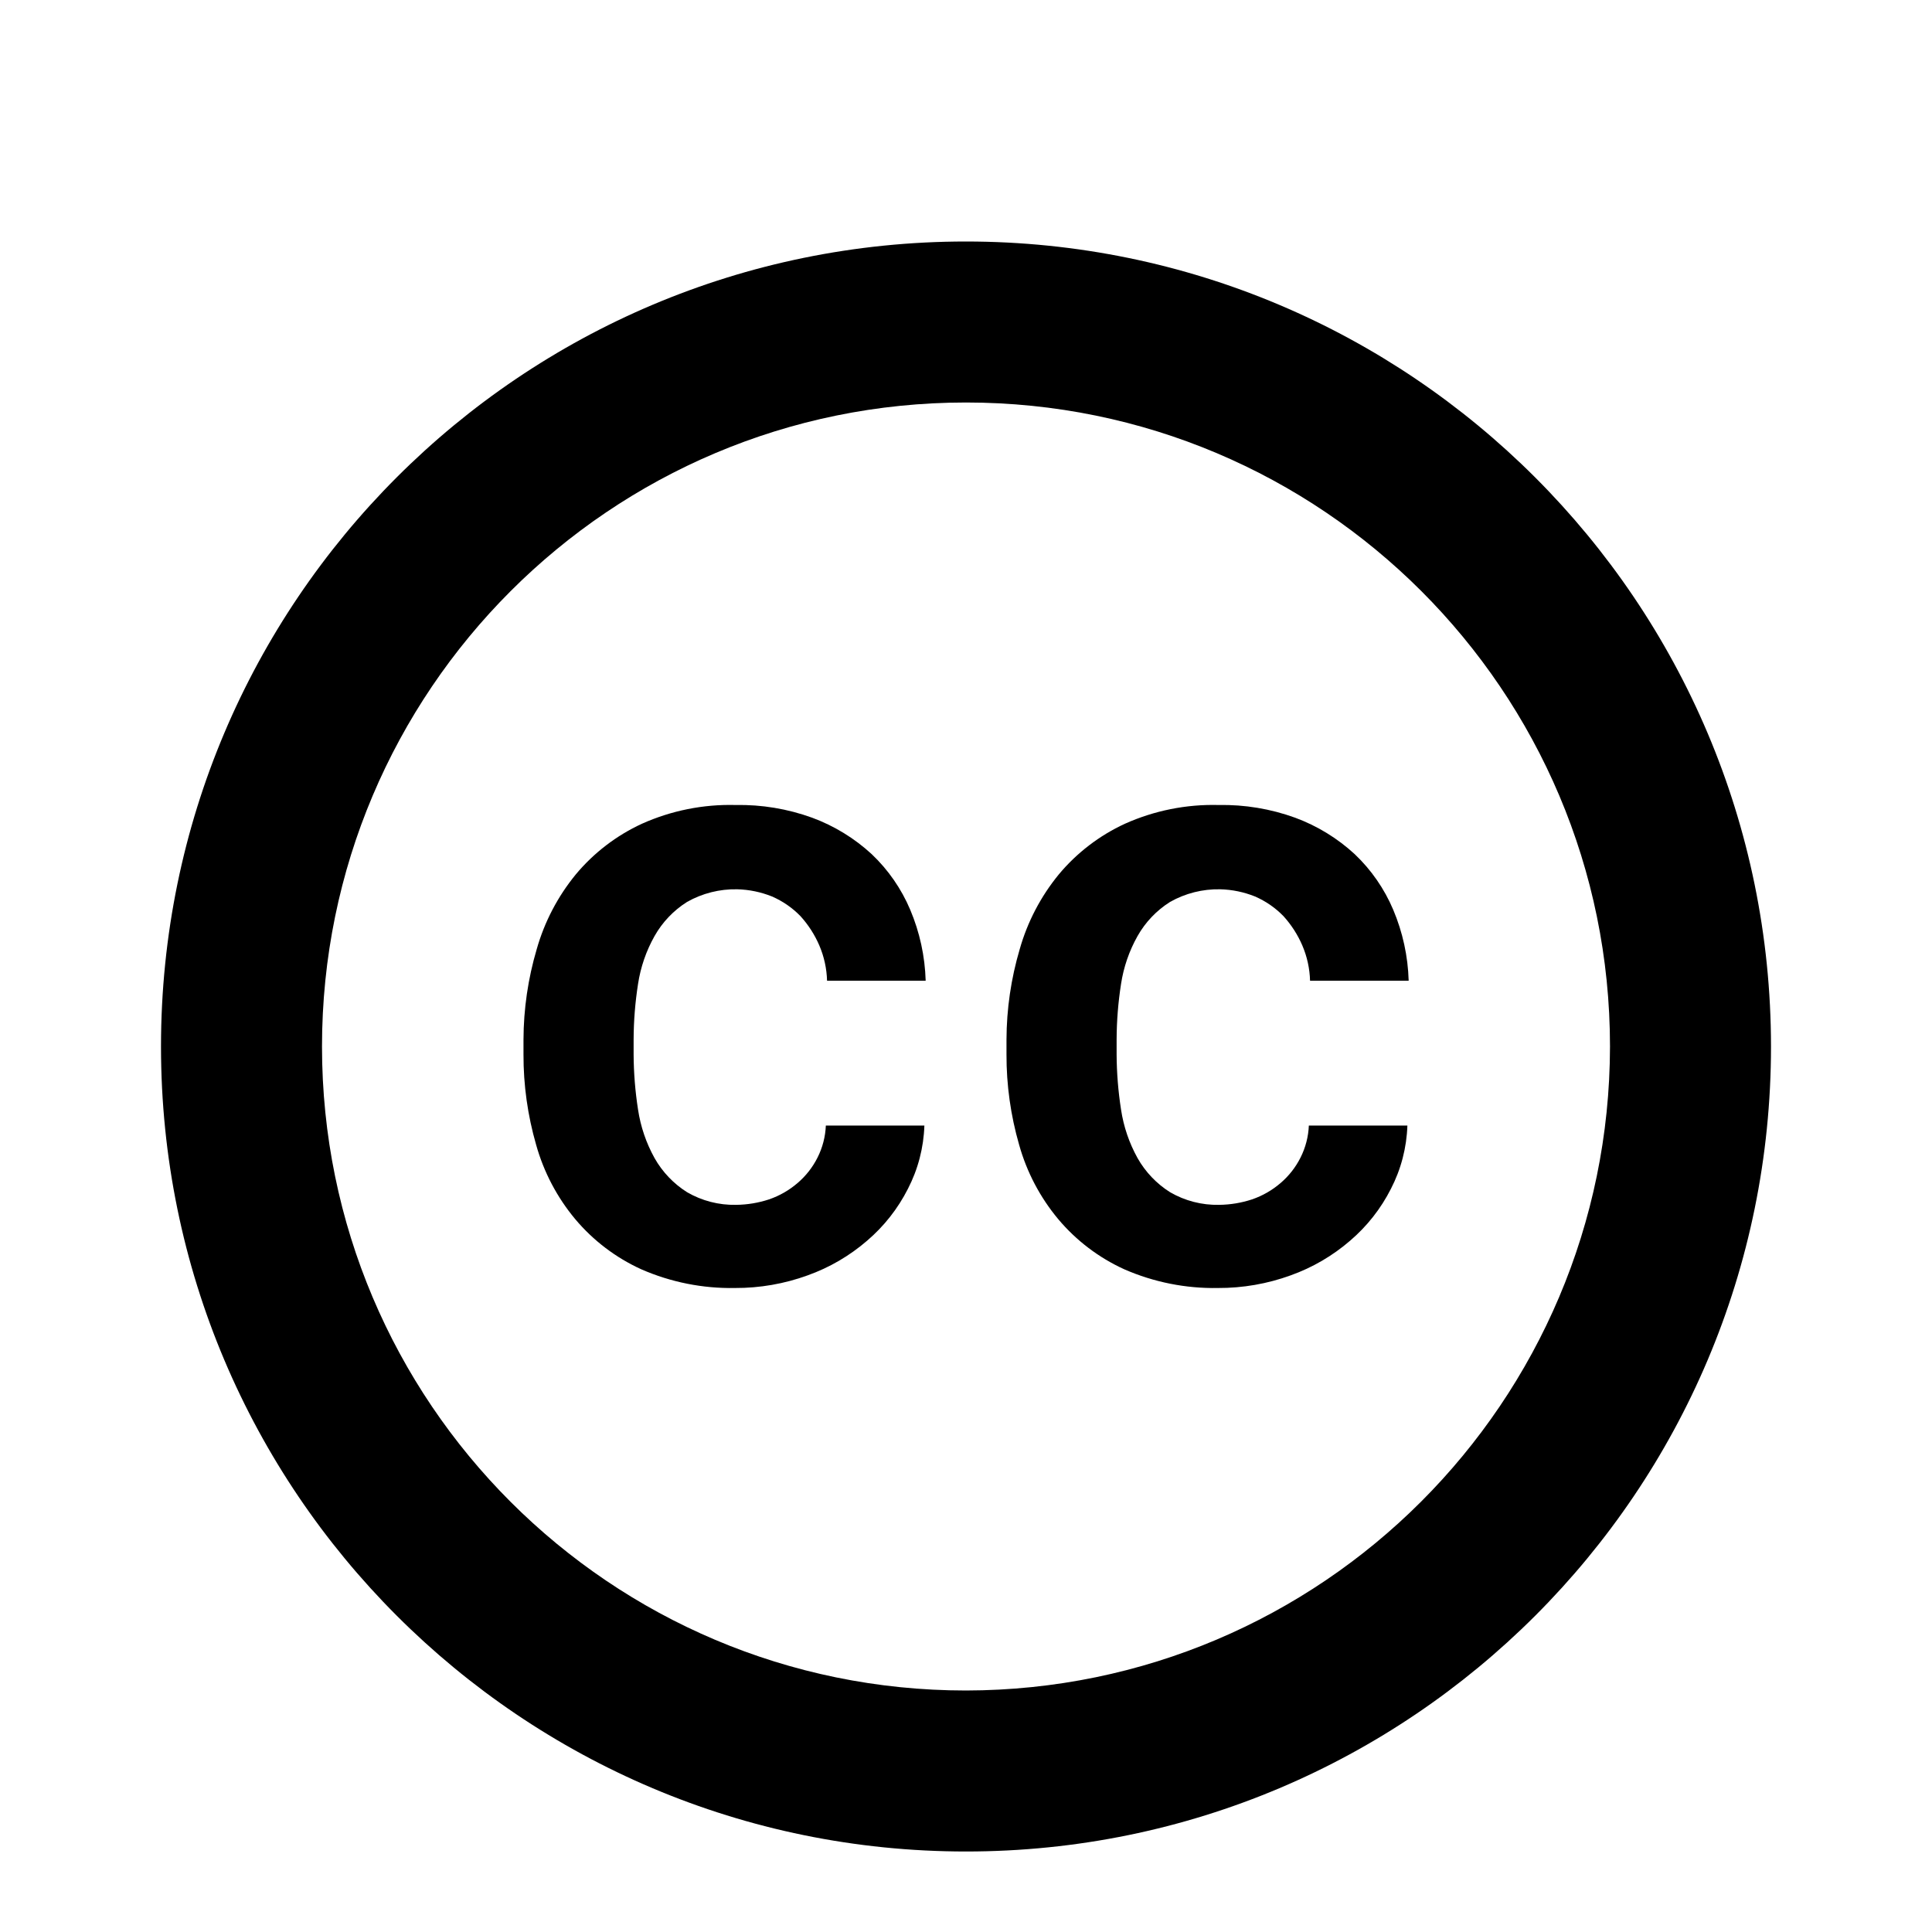
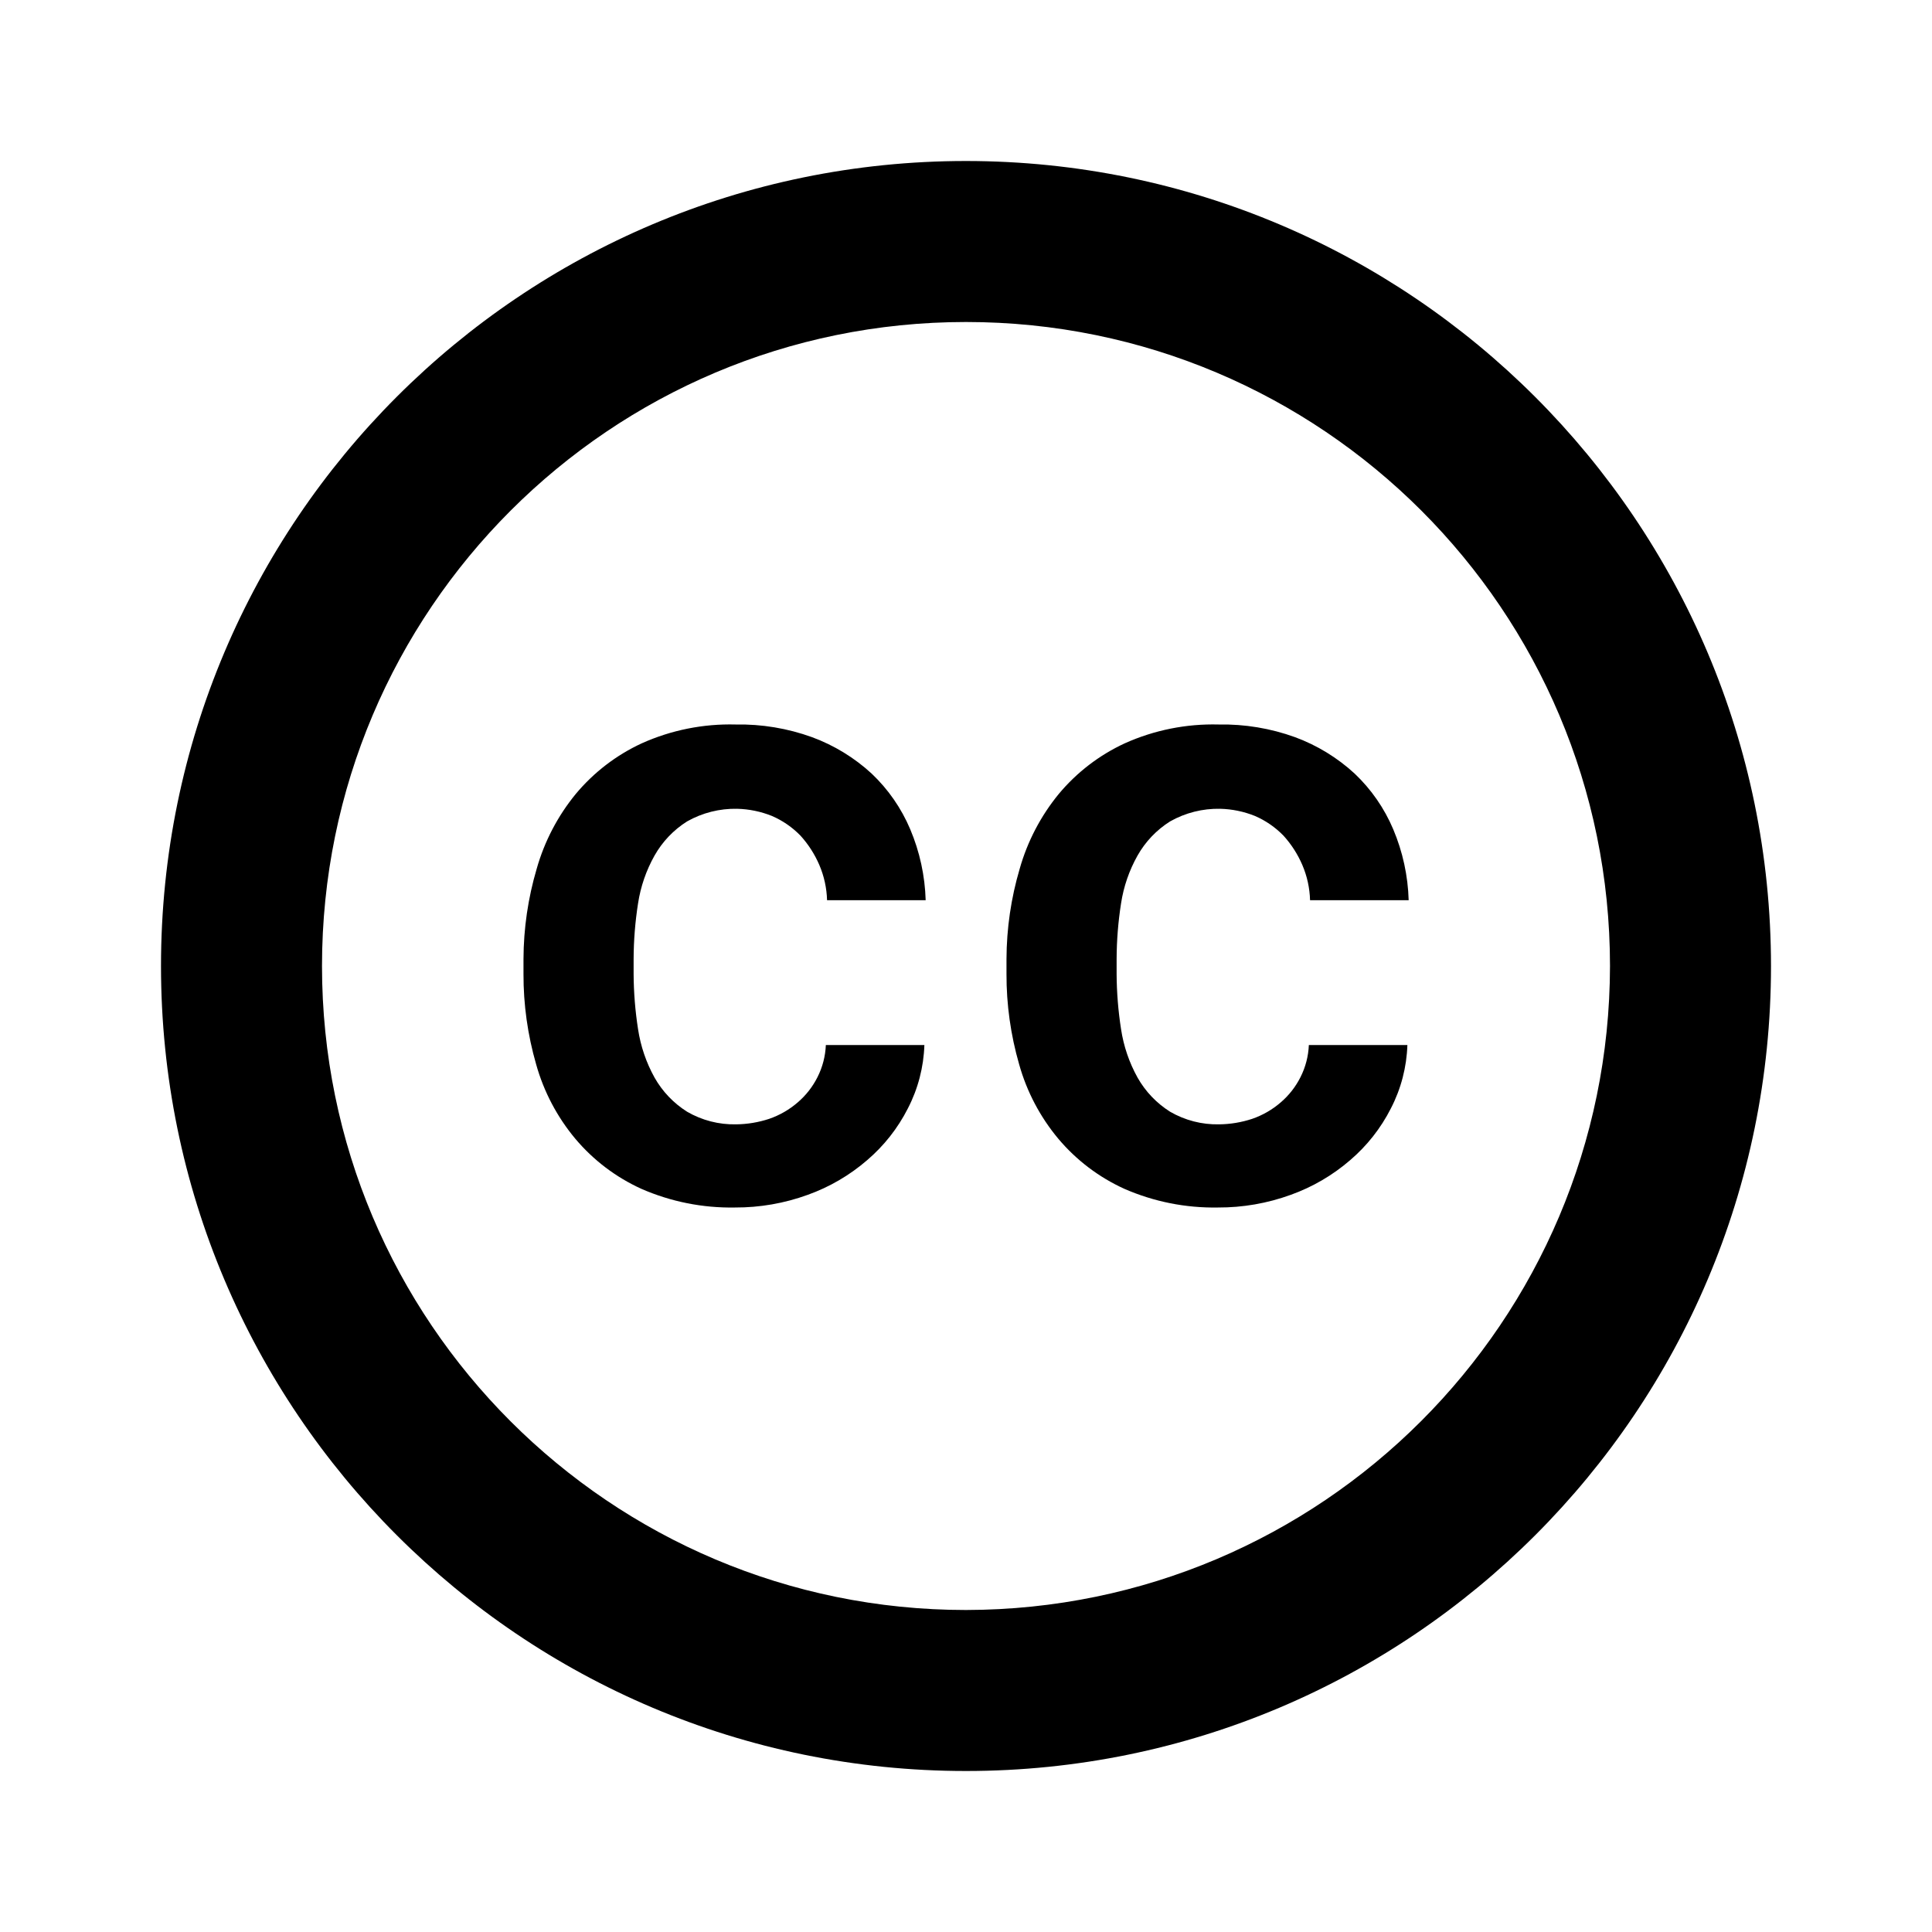
<svg xmlns="http://www.w3.org/2000/svg" id="print" viewBox="0 0 24 24">
-   <path d="M7.926,12.223a1.748,1.748,0,0,1,.205-.595,1.196,1.196,0,0,1,.404-.424,1.214,1.214,0,0,1,.623-.157,1.24,1.24,0,0,1,.431.089,1.104,1.104,0,0,1,.356.246,1.315,1.315,0,0,1,.233.363,1.196,1.196,0,0,1,.096.438h1.225a2.447,2.447,0,0,0-.192-.882,2.054,2.054,0,0,0-.479-.691,2.234,2.234,0,0,0-.739-.452A2.642,2.642,0,0,0,9.137,10a2.674,2.674,0,0,0-1.163.233,2.353,2.353,0,0,0-.821.629,2.573,2.573,0,0,0-.486.93,4.007,4.007,0,0,0-.164,1.122v.185a4.006,4.006,0,0,0,.157,1.122,2.486,2.486,0,0,0,.486.924,2.335,2.335,0,0,0,.821.623A2.777,2.777,0,0,0,9.13,16a2.608,2.608,0,0,0,.903-.157,2.33,2.33,0,0,0,.739-.431,2.087,2.087,0,0,0,.506-.643,1.841,1.841,0,0,0,.205-.787H10.259a.974.974,0,0,1-.103.397,1.009,1.009,0,0,1-.246.315,1.078,1.078,0,0,1-.356.205,1.357,1.357,0,0,1-.41.068,1.162,1.162,0,0,1-.609-.157,1.197,1.197,0,0,1-.404-.424,1.787,1.787,0,0,1-.205-.602,4.613,4.613,0,0,1-.055-.684v-.185A4.559,4.559,0,0,1,7.926,12.223Z" />
-   <path d="M12,3A10,10,0,1,0,22,13,10.004,10.004,0,0,0,12,3Zm0,18a8,8,0,1,1,8-8A8.011,8.011,0,0,1,12,21Z" />
-   <path d="M13.926,12.223a1.748,1.748,0,0,1,.205-.595,1.196,1.196,0,0,1,.404-.424,1.214,1.214,0,0,1,.623-.157,1.24,1.24,0,0,1,.431.089,1.104,1.104,0,0,1,.356.246,1.315,1.315,0,0,1,.233.363,1.196,1.196,0,0,1,.096.438h1.225a2.447,2.447,0,0,0-.192-.882,2.054,2.054,0,0,0-.479-.691,2.234,2.234,0,0,0-.739-.452A2.642,2.642,0,0,0,15.137,10a2.674,2.674,0,0,0-1.163.233,2.353,2.353,0,0,0-.821.629,2.573,2.573,0,0,0-.486.93,4.007,4.007,0,0,0-.164,1.122v.185a4.006,4.006,0,0,0,.157,1.122,2.486,2.486,0,0,0,.486.924,2.335,2.335,0,0,0,.821.623A2.777,2.777,0,0,0,15.13,16a2.608,2.608,0,0,0,.903-.157,2.33,2.33,0,0,0,.739-.431,2.087,2.087,0,0,0,.506-.643,1.841,1.841,0,0,0,.205-.787H16.259a.974.974,0,0,1-.103.397,1.009,1.009,0,0,1-.246.315,1.078,1.078,0,0,1-.356.205,1.357,1.357,0,0,1-.41.068,1.162,1.162,0,0,1-.609-.157,1.197,1.197,0,0,1-.404-.424,1.787,1.787,0,0,1-.205-.602,4.613,4.613,0,0,1-.055-.684v-.185A4.559,4.559,0,0,1,13.926,12.223Z" />
+   <path d="M7.926,11.223a1.748,1.748,0,0,1,.205-.595,1.196,1.196,0,0,1,.404-.424,1.214,1.214,0,0,1,.623-.157,1.24,1.24,0,0,1,.431.089,1.104,1.104,0,0,1,.356.246,1.315,1.315,0,0,1,.233.363,1.196,1.196,0,0,1,.096.438h1.225a2.447,2.447,0,0,0-.192-.882,2.054,2.054,0,0,0-.479-.691,2.234,2.234,0,0,0-.739-.452A2.642,2.642,0,0,0,9.137,9a2.674,2.674,0,0,0-1.163.233,2.353,2.353,0,0,0-.821.629,2.573,2.573,0,0,0-.486.93,4.007,4.007,0,0,0-.164,1.122v.185a4.006,4.006,0,0,0,.157,1.122,2.486,2.486,0,0,0,.486.924,2.335,2.335,0,0,0,.821.623A2.777,2.777,0,0,0,9.13,15a2.608,2.608,0,0,0,.903-.157,2.33,2.33,0,0,0,.739-.431,2.087,2.087,0,0,0,.506-.643,1.841,1.841,0,0,0,.205-.787H10.259a.974.974,0,0,1-.103.397,1.009,1.009,0,0,1-.246.315,1.078,1.078,0,0,1-.356.205,1.357,1.357,0,0,1-.41.068,1.162,1.162,0,0,1-.609-.157,1.197,1.197,0,0,1-.404-.424,1.787,1.787,0,0,1-.205-.602,4.613,4.613,0,0,1-.055-.684v-.185A4.559,4.559,0,0,1,7.926,11.223Z" />
+   <path d="M12,2A10,10,0,1,0,22,12,10.004,10.004,0,0,0,12,2Zm0,18a8,8,0,1,1,8-8A8.011,8.011,0,0,1,12,20Z" />
+   <path d="M13.926,11.223a1.748,1.748,0,0,1,.205-.595,1.196,1.196,0,0,1,.404-.424,1.214,1.214,0,0,1,.623-.157,1.24,1.24,0,0,1,.431.089,1.104,1.104,0,0,1,.356.246,1.315,1.315,0,0,1,.233.363,1.196,1.196,0,0,1,.096.438h1.225a2.447,2.447,0,0,0-.192-.882,2.054,2.054,0,0,0-.479-.691,2.234,2.234,0,0,0-.739-.452A2.642,2.642,0,0,0,15.137,9a2.674,2.674,0,0,0-1.163.233,2.353,2.353,0,0,0-.821.629,2.573,2.573,0,0,0-.486.93,4.007,4.007,0,0,0-.164,1.122v.185a4.006,4.006,0,0,0,.157,1.122,2.486,2.486,0,0,0,.486.924,2.335,2.335,0,0,0,.821.623A2.777,2.777,0,0,0,15.13,15a2.608,2.608,0,0,0,.903-.157,2.33,2.33,0,0,0,.739-.431,2.087,2.087,0,0,0,.506-.643,1.841,1.841,0,0,0,.205-.787H16.259a.974.974,0,0,1-.103.397,1.009,1.009,0,0,1-.246.315,1.078,1.078,0,0,1-.356.205,1.357,1.357,0,0,1-.41.068,1.162,1.162,0,0,1-.609-.157,1.197,1.197,0,0,1-.404-.424,1.787,1.787,0,0,1-.205-.602,4.613,4.613,0,0,1-.055-.684v-.185A4.559,4.559,0,0,1,13.926,11.223Z" />
</svg>
